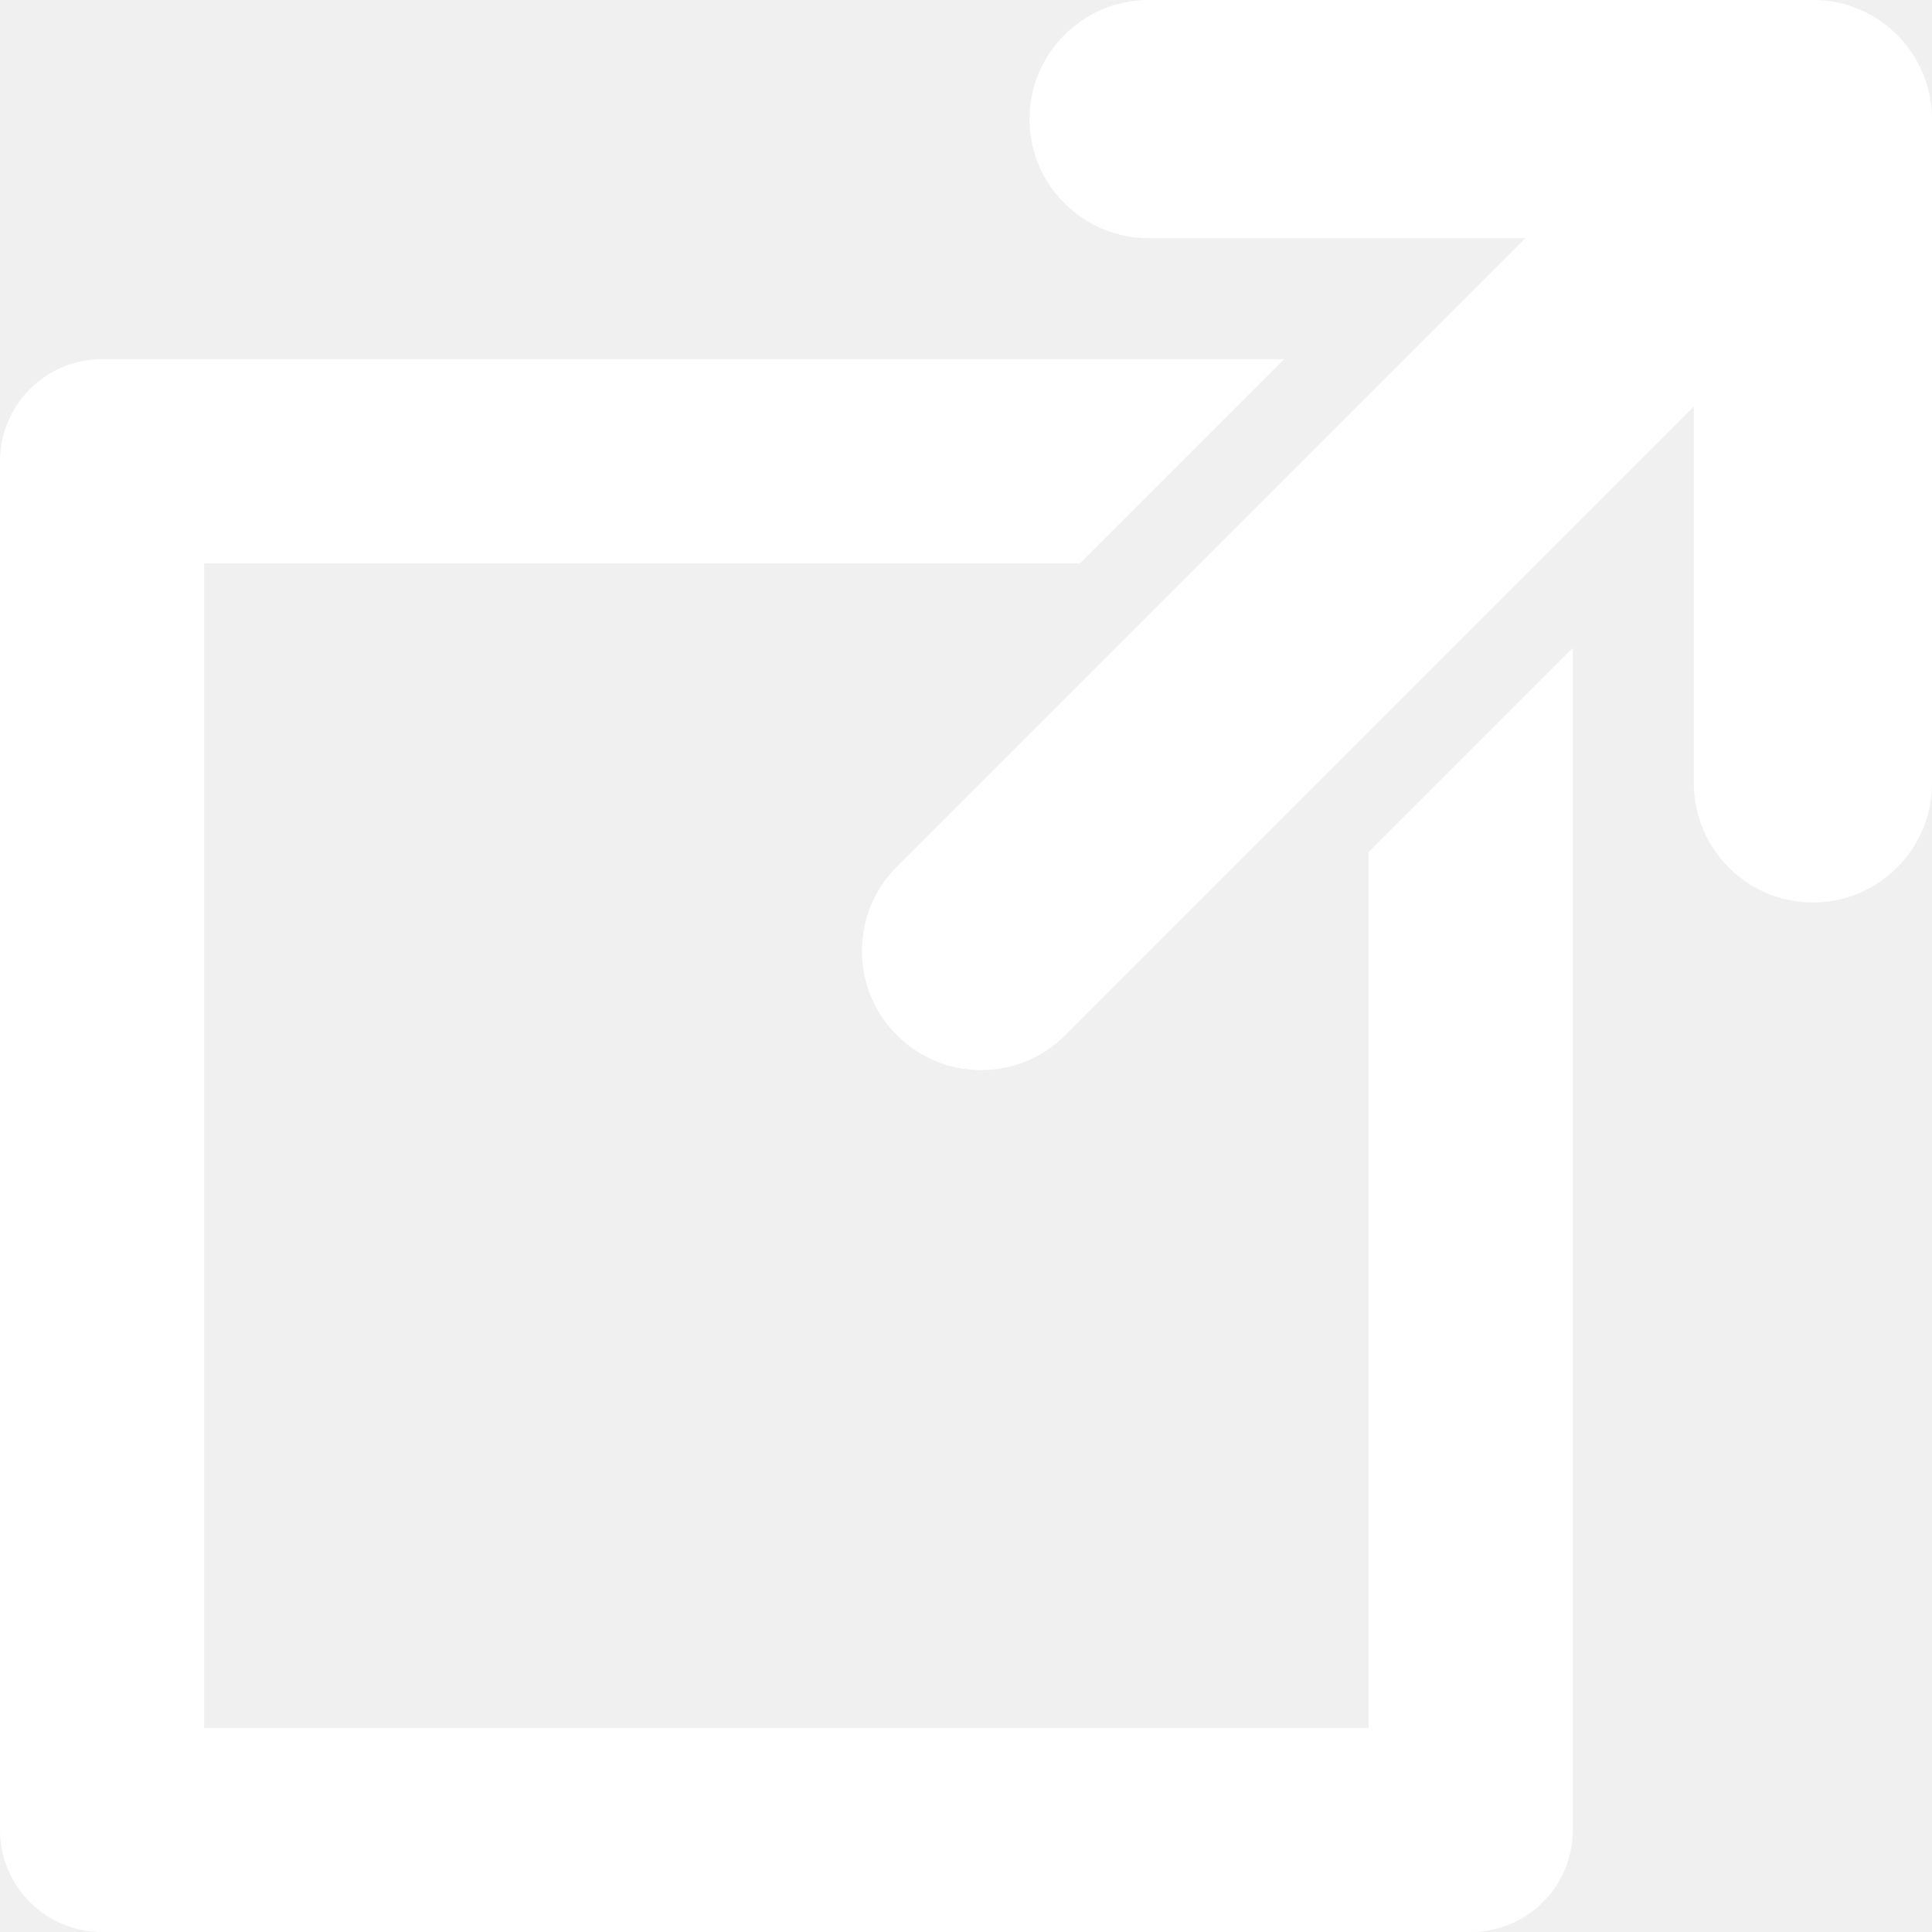
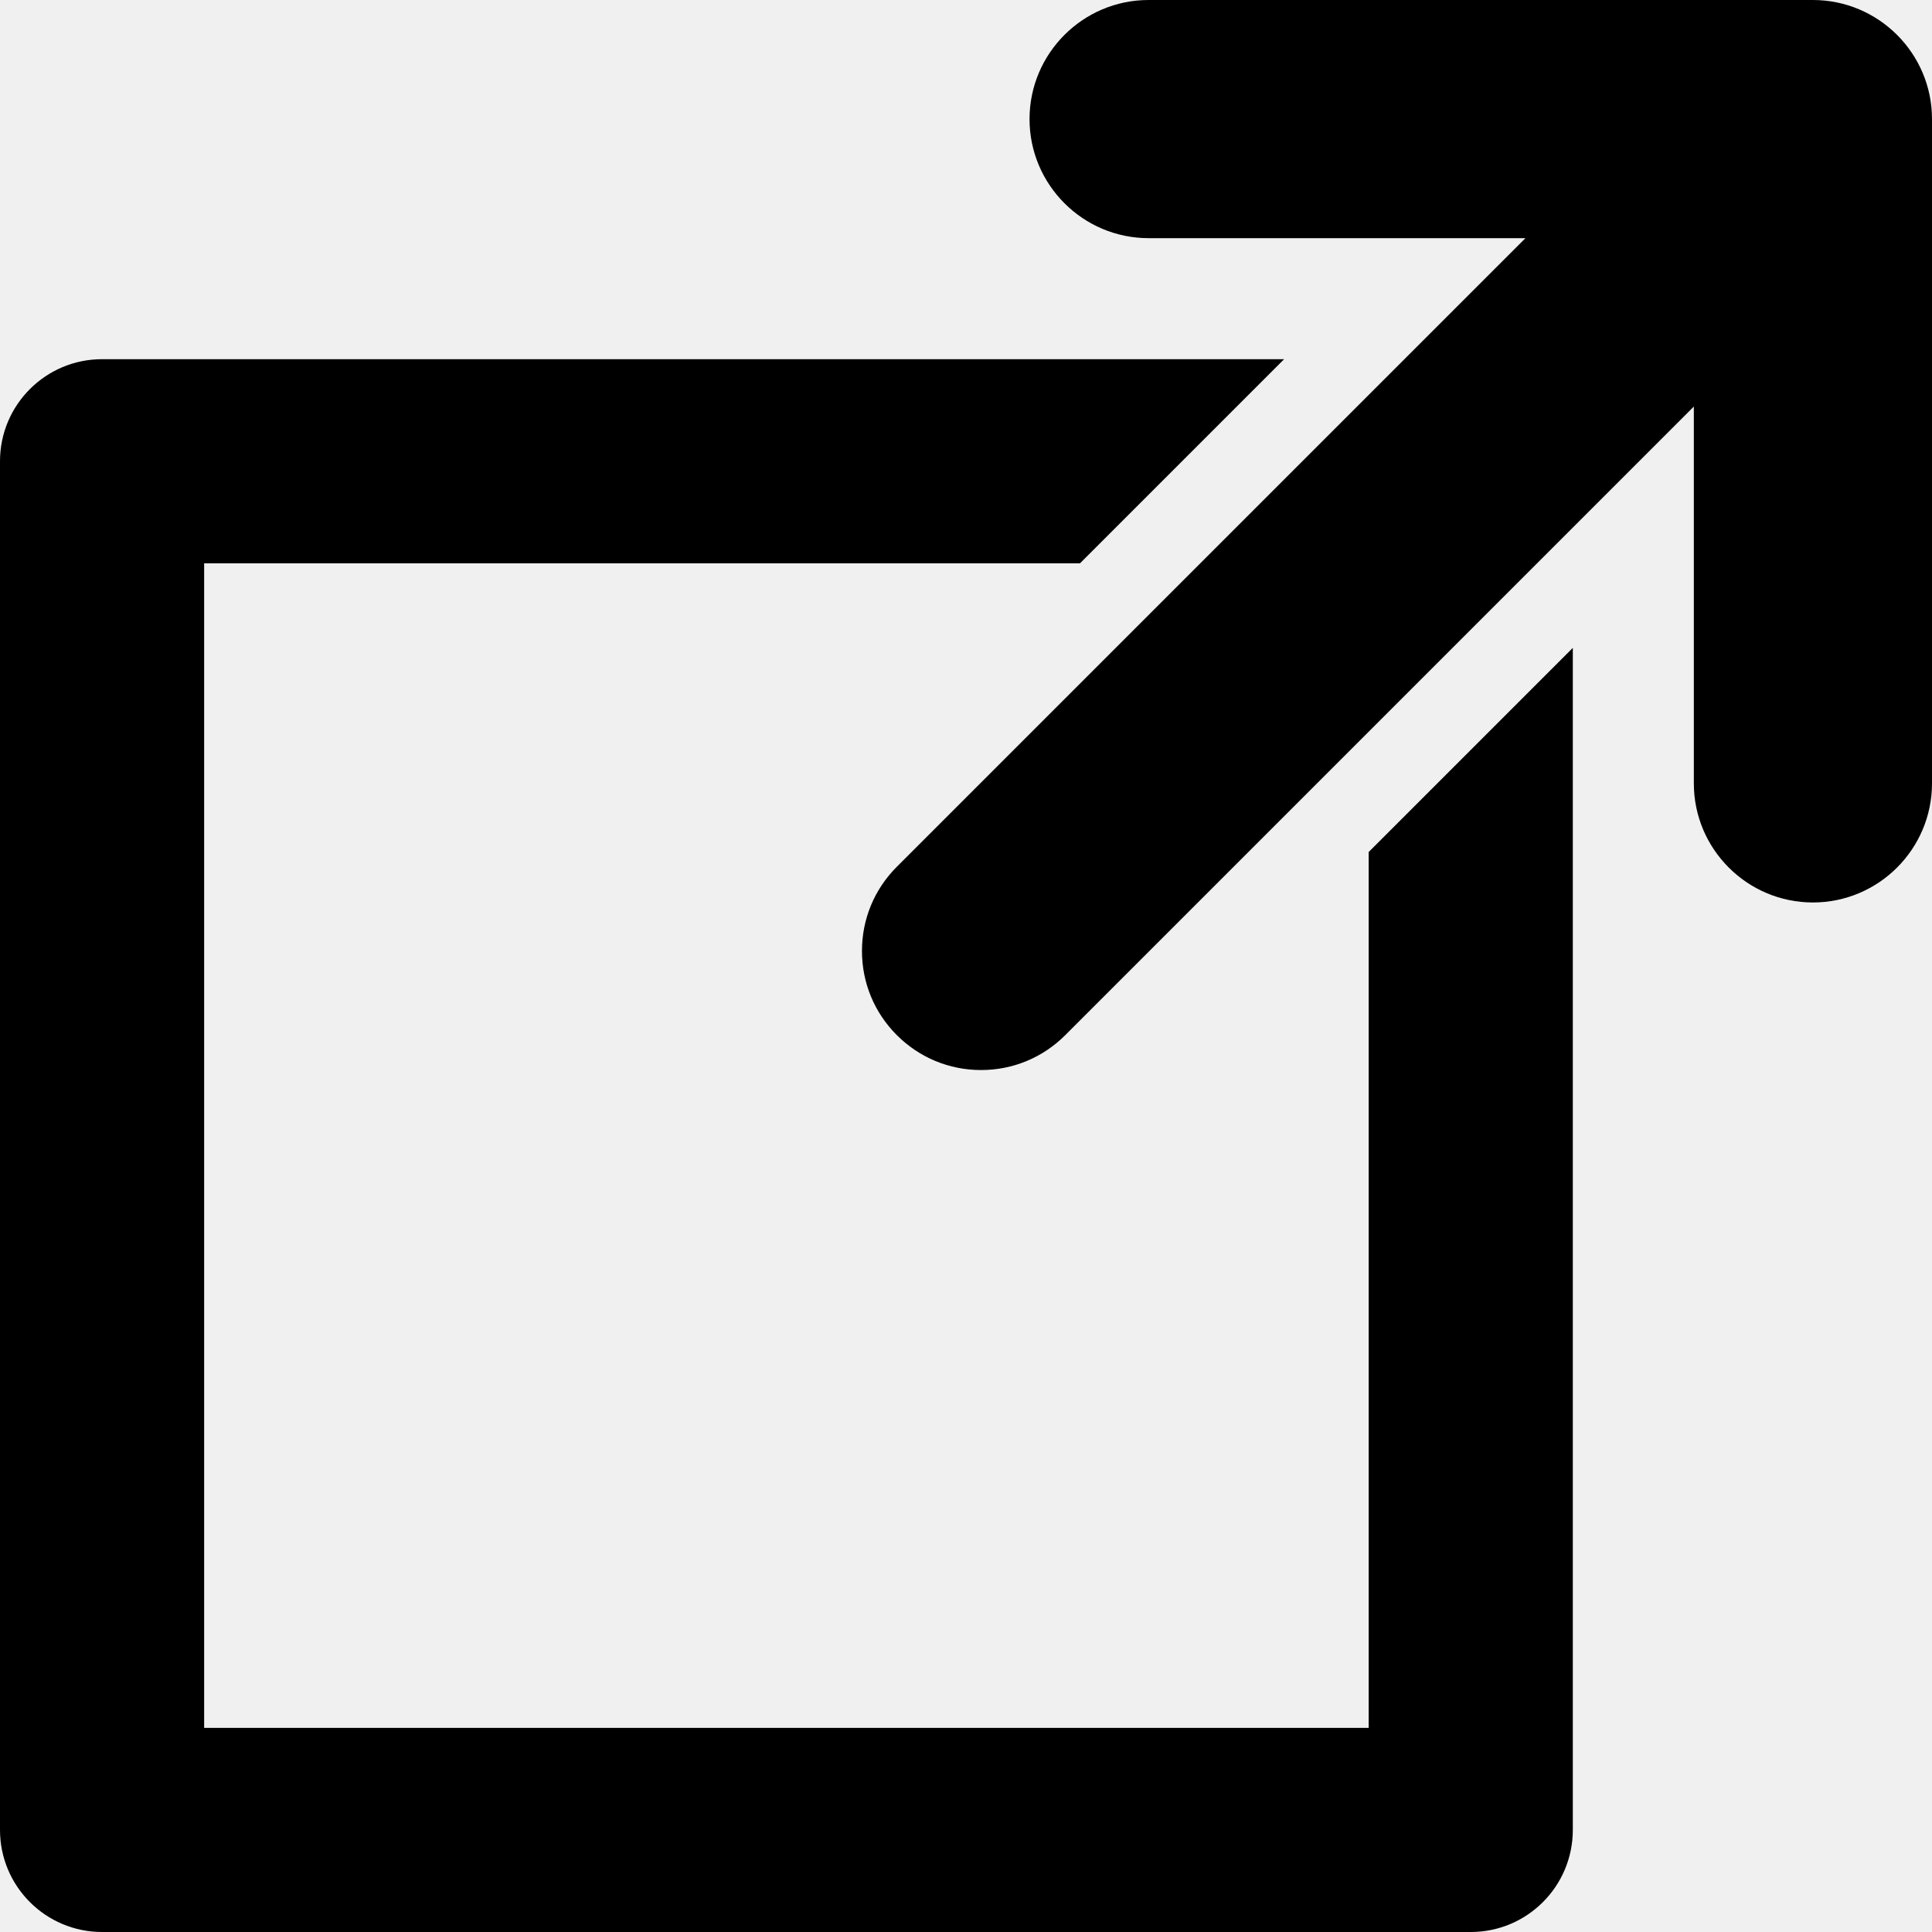
- <svg xmlns="http://www.w3.org/2000/svg" version="1.1" fill="white" id="Capa_1" x="0px" y="0px" viewBox="0 0 283.922 283.922" style="enable-background:new 0 0 283.922 283.922;" xml:space="preserve">
+ <svg xmlns="http://www.w3.org/2000/svg" version="1.1" fill="black" id="Capa_1" x="0px" y="0px" viewBox="0 0 283.922 283.922" style="enable-background:new 0 0 283.922 283.922;" xml:space="preserve">
  <g>
    <path d="M266.422,0h-97.625c-9.65,0-17.5,7.851-17.5,17.5c0,9.649,7.85,17.5,17.5,17.5h55.377l-92.375,92.374   c-3.307,3.305-5.127,7.699-5.127,12.375c0,4.676,1.819,9.069,5.125,12.371c3.306,3.309,7.699,5.13,12.375,5.13   c4.674,0,9.069-1.82,12.376-5.127l92.374-92.375v55.377c0,9.649,7.851,17.5,17.5,17.5c9.649,0,17.5-7.851,17.5-17.5V17.5   C283.922,7.851,276.071,0,266.422,0z" />
    <path d="M201.137,253.922H30V82.785h128.711l30-30H15c-8.284,0-15,6.716-15,15v201.137c0,8.284,6.716,15,15,15h201.137   c8.284,0,15-6.716,15-15V95.211l-30,30V253.922z" />
  </g>
  <g>
</g>
  <g>
</g>
  <g>
</g>
  <g>
</g>
  <g>
</g>
  <g>
</g>
  <g>
</g>
  <g>
</g>
  <g>
</g>
  <g>
</g>
  <g>
</g>
  <g>
</g>
  <g>
</g>
  <g>
</g>
  <g>
</g>
</svg>
